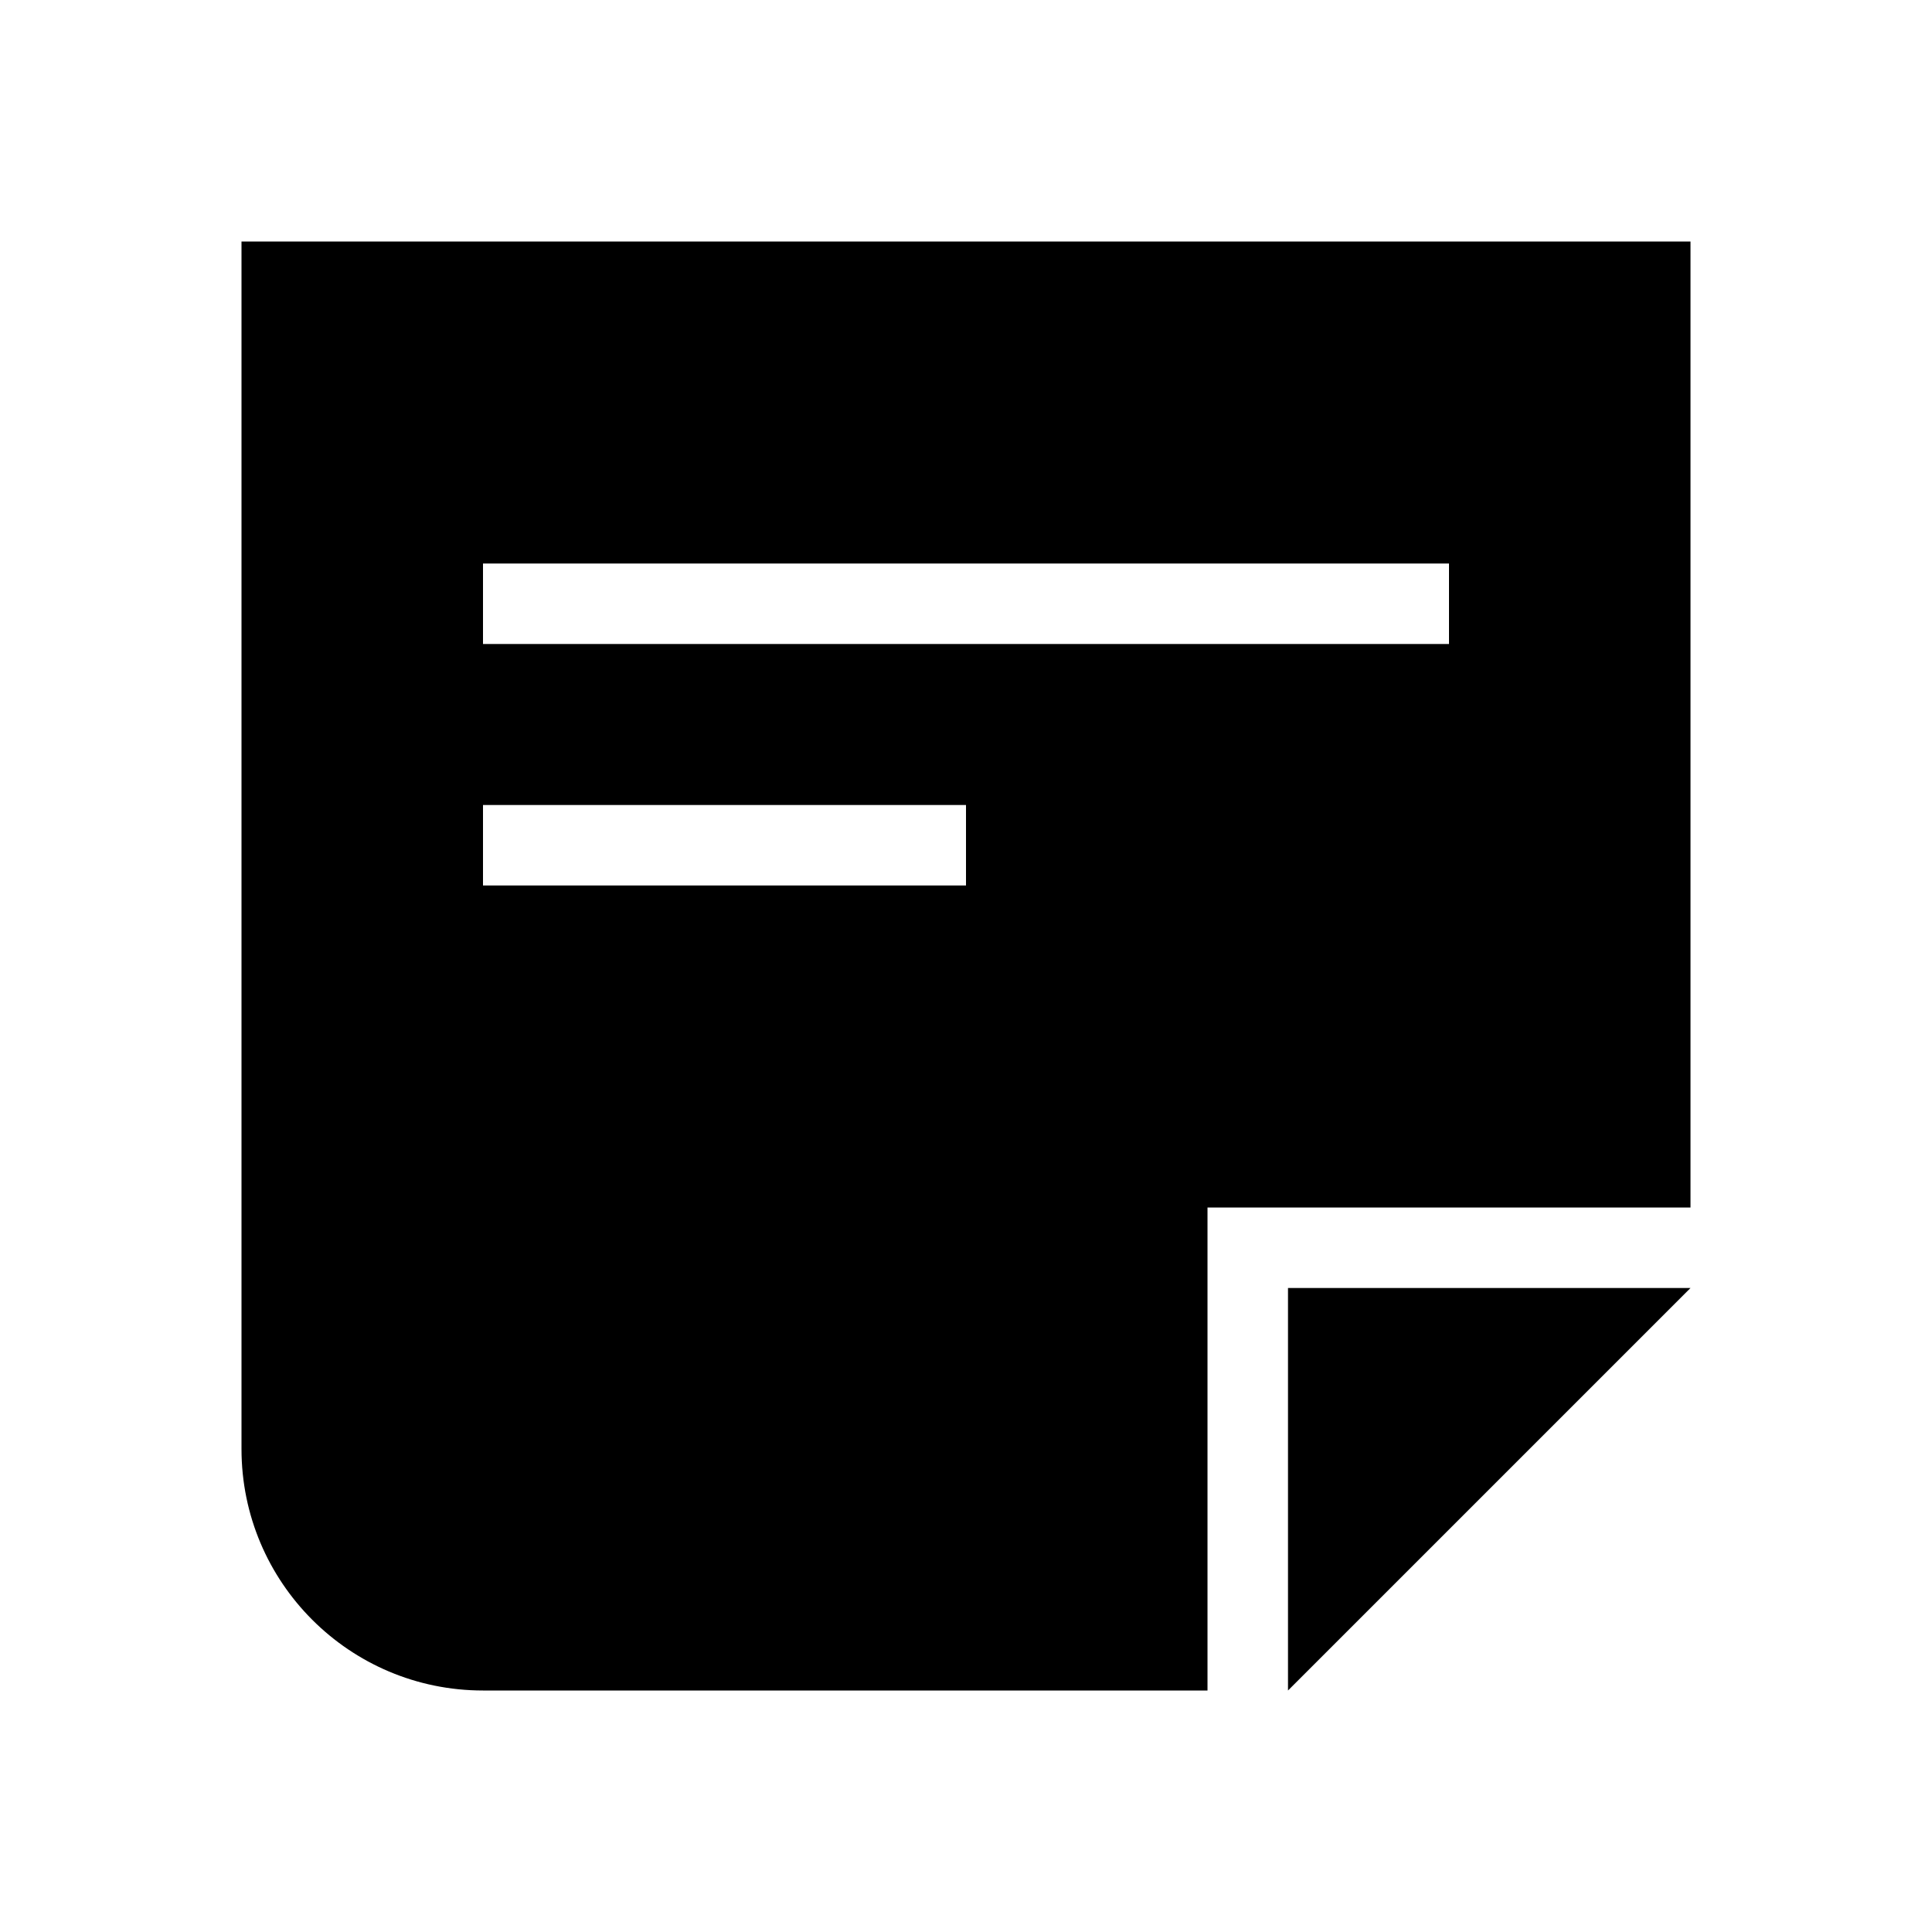
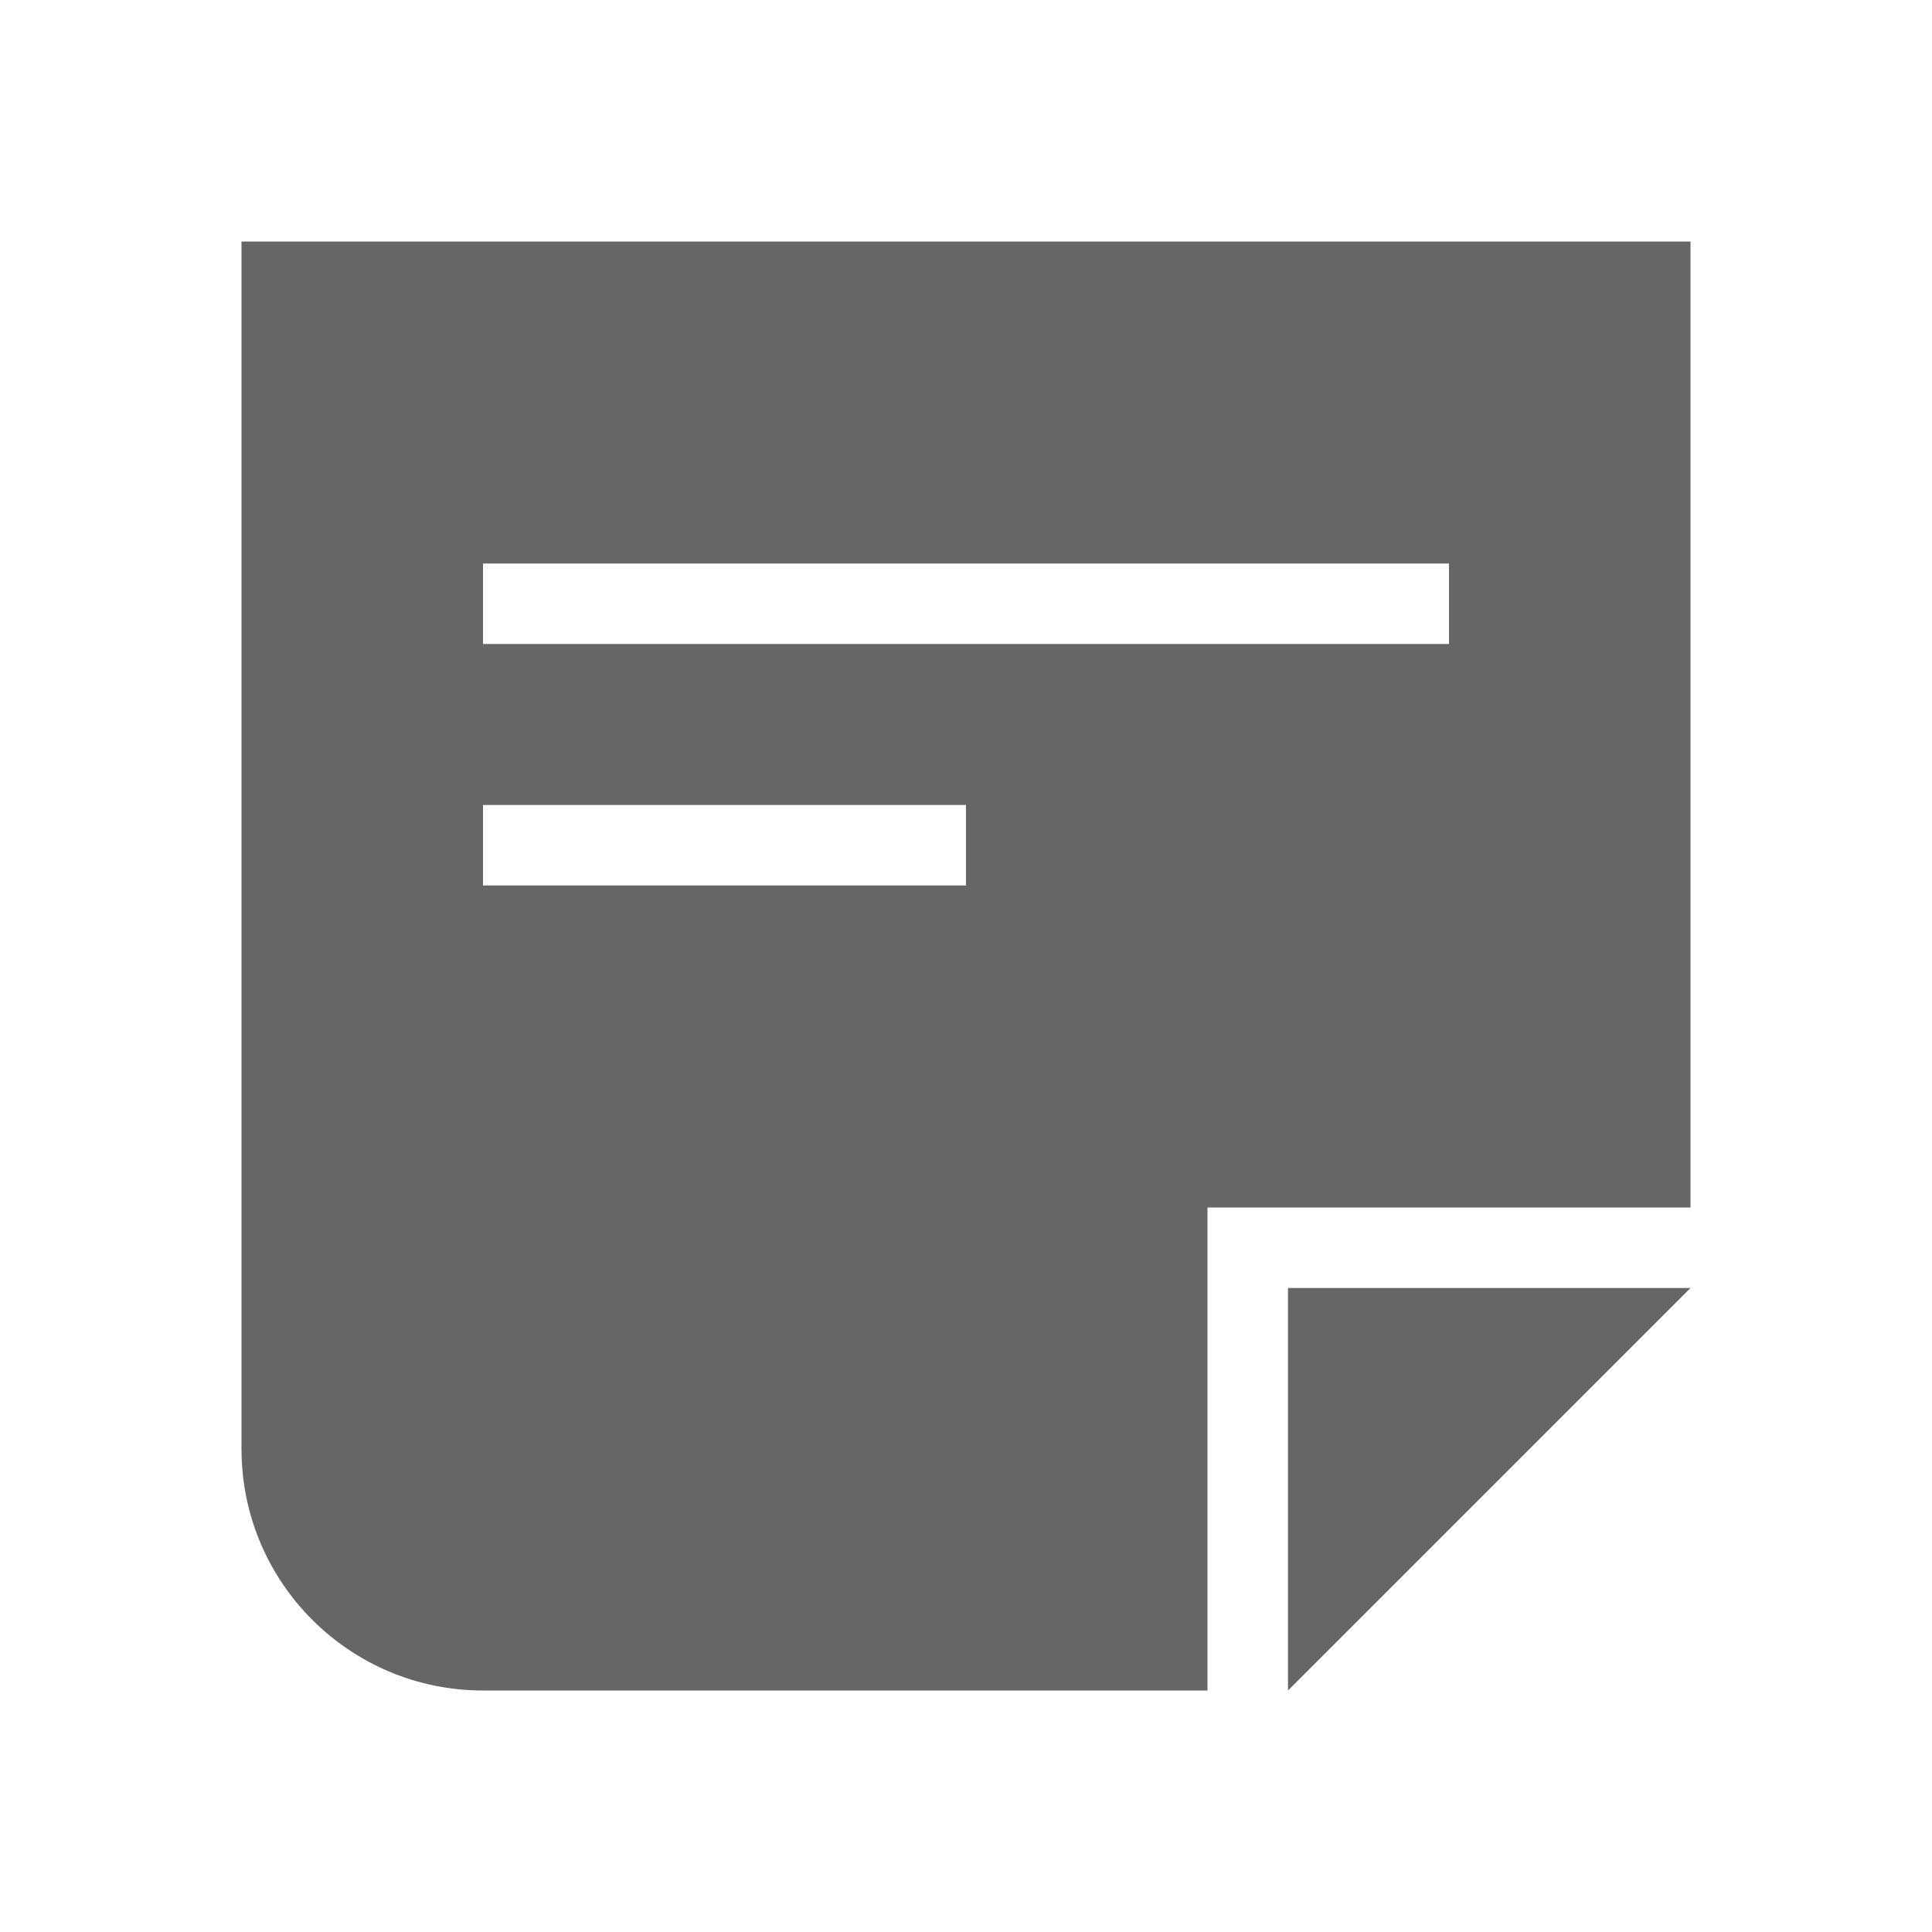
- <svg xmlns="http://www.w3.org/2000/svg" viewBox="0 0 24 24" data-supported-dps="24x24" fill="currentColor" class="mercado-match" width="24" height="24" focusable="false">
+ <svg xmlns="http://www.w3.org/2000/svg" viewBox="0 0 24 24" data-supported-dps="24x24" fill="#666666" class="mercado-match" width="24" height="24" focusable="false">
  <path d="M3 3v15a3 3 0 003 3h9v-6h6V3zm9 8H6v-1h6zm6-3H6V7h12zm-2 8h5l-5 5z" />
</svg>
